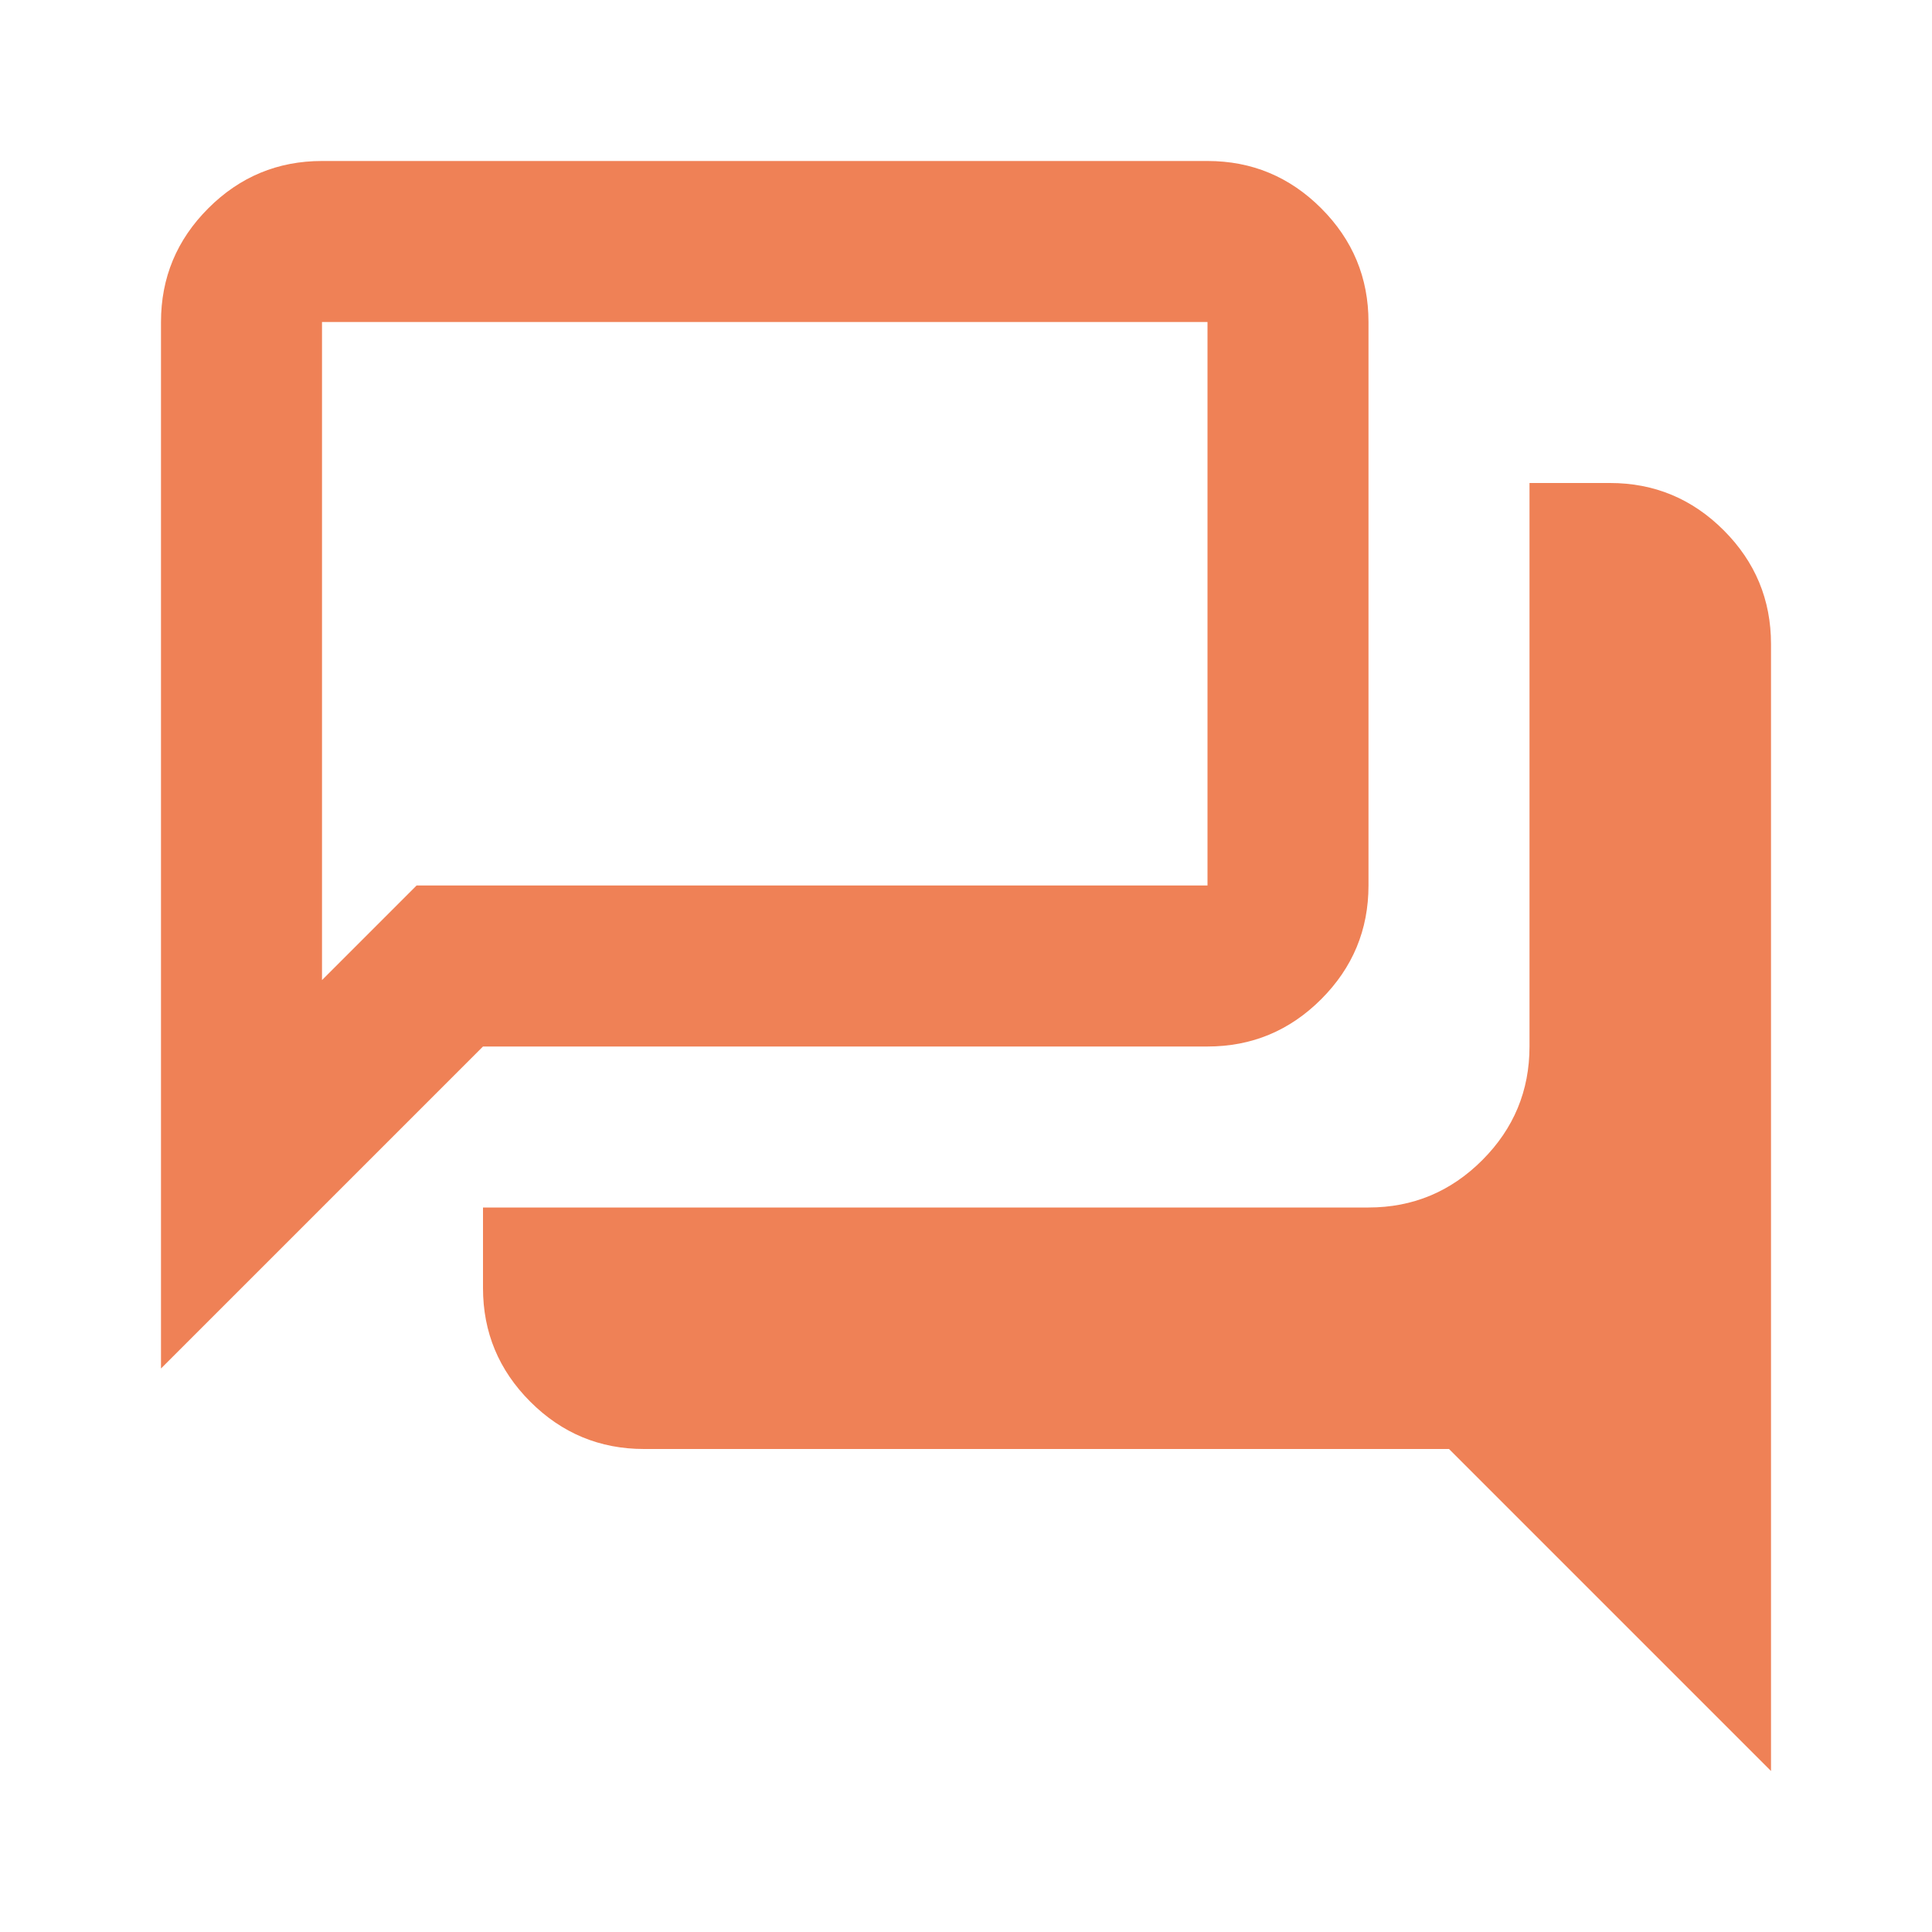
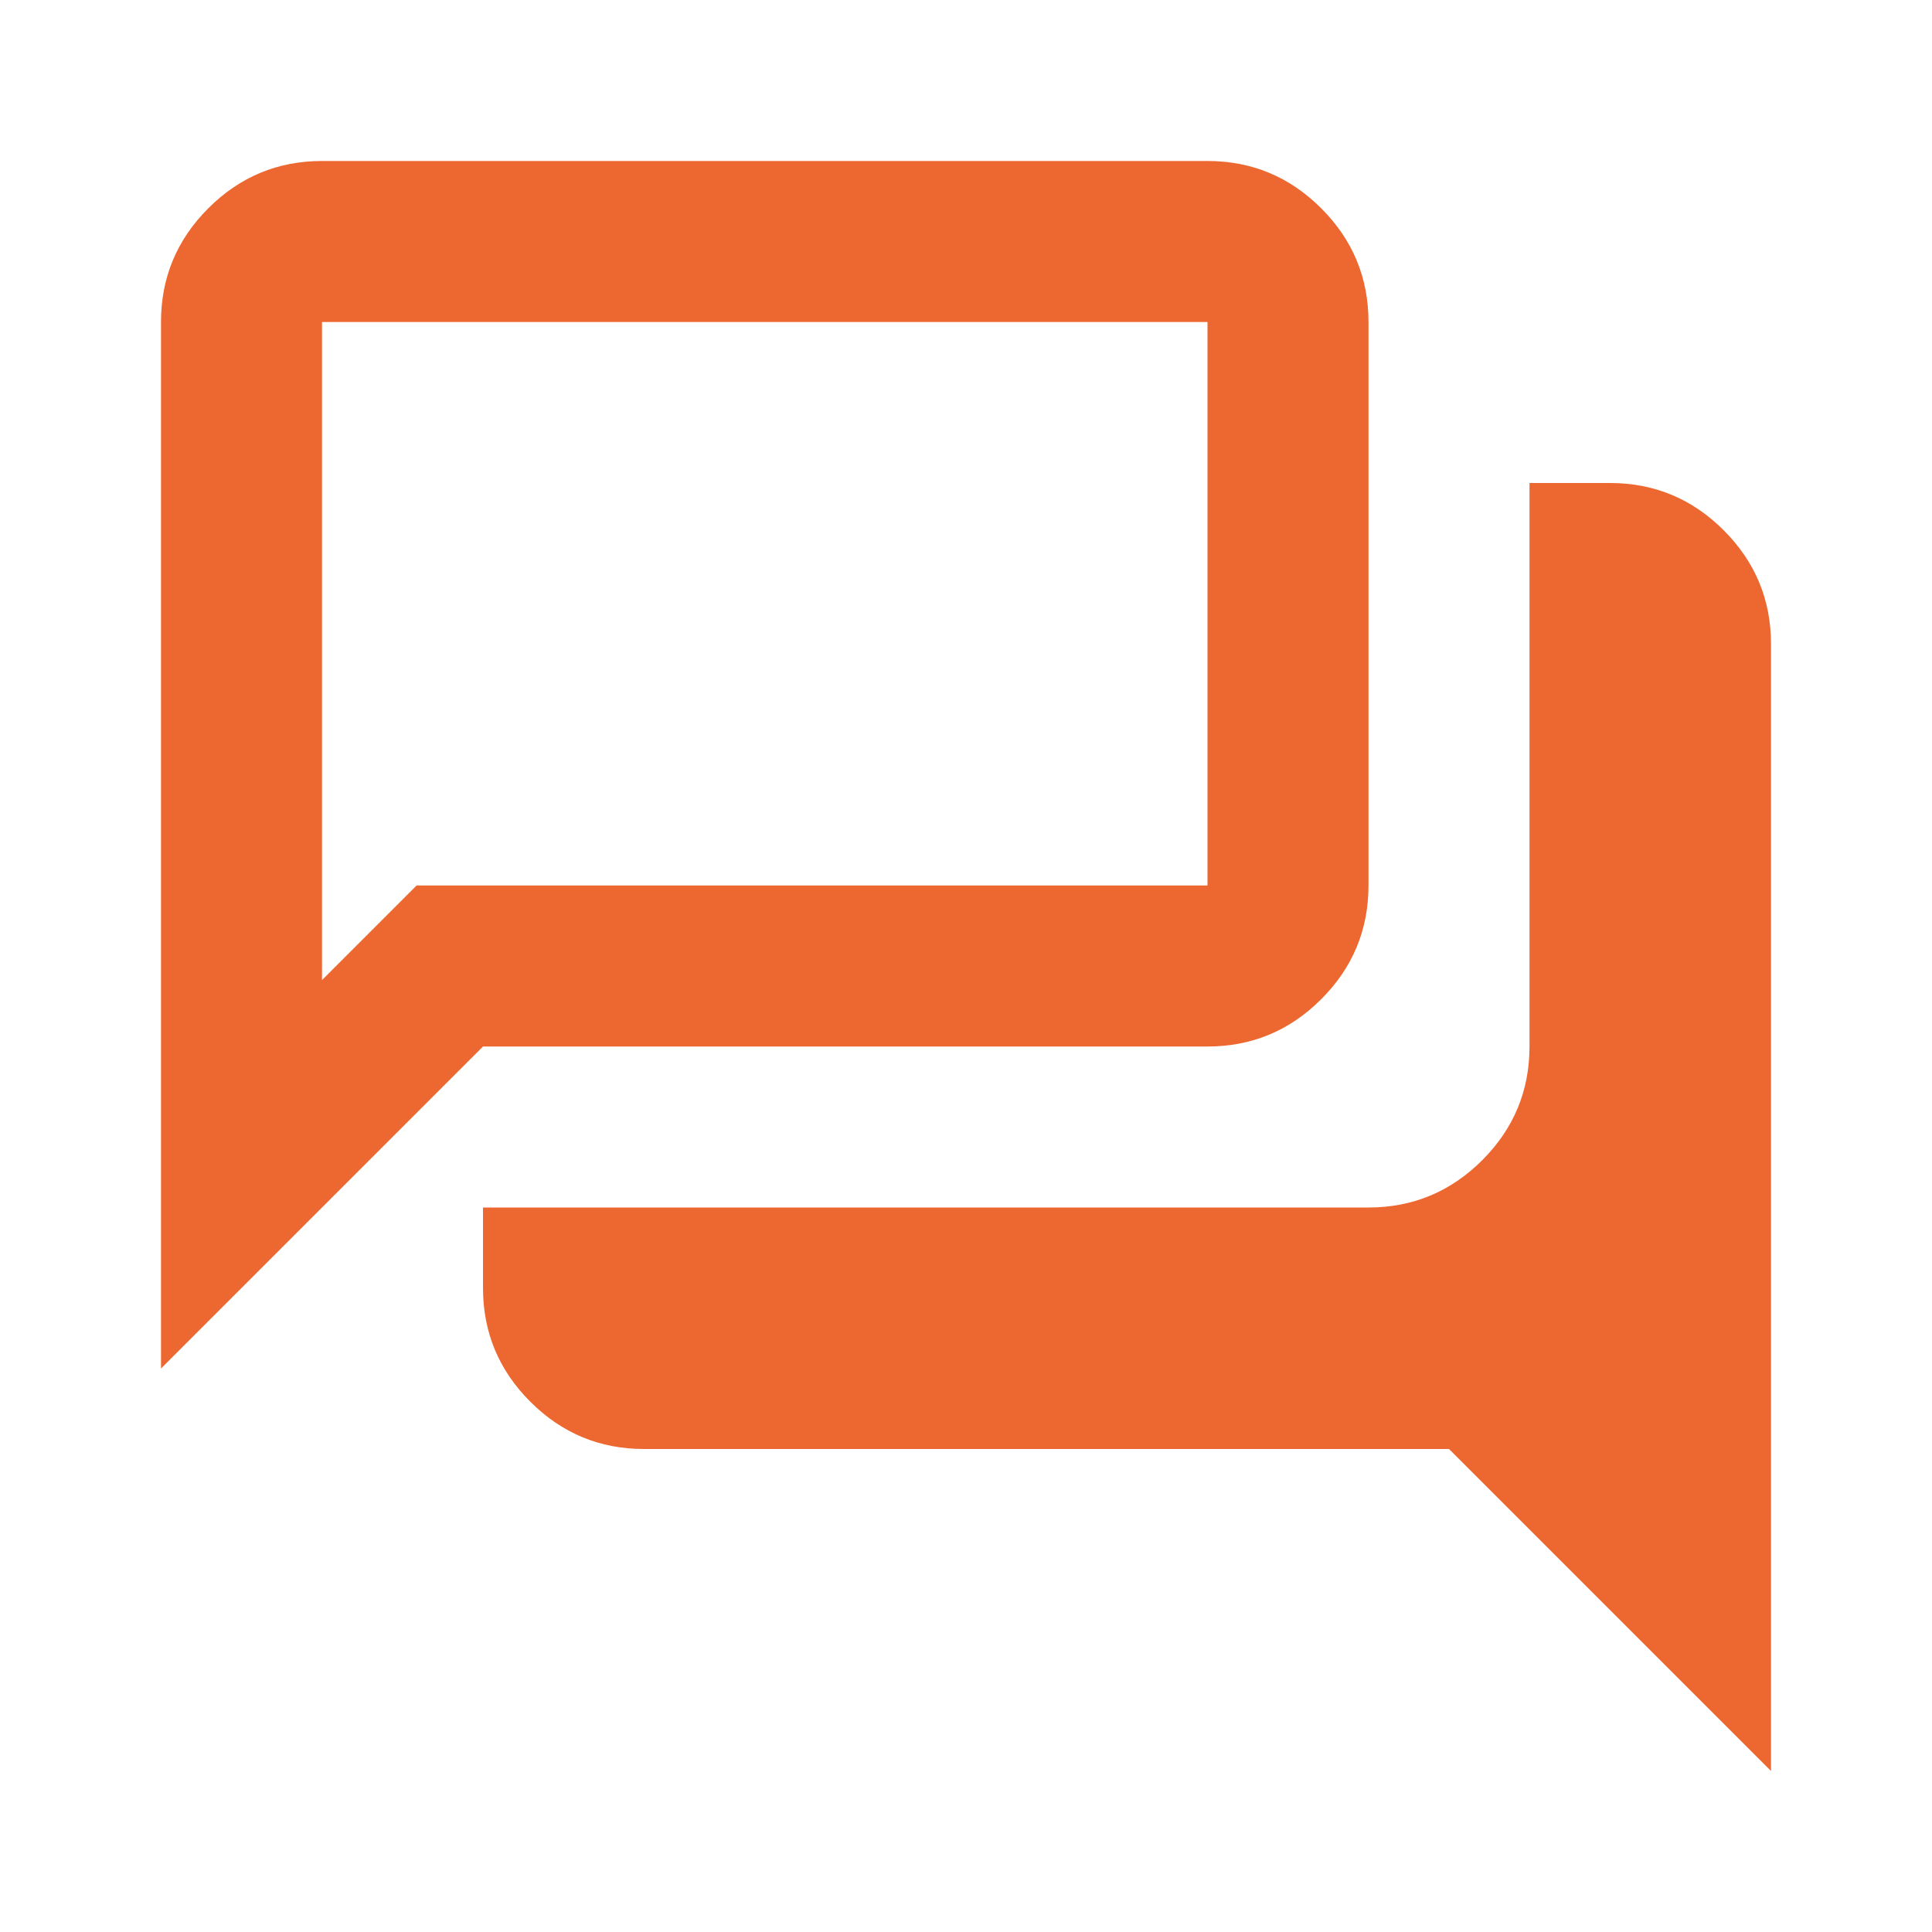
<svg xmlns="http://www.w3.org/2000/svg" width="100" height="100" viewBox="0 0 100 100" fill="none">
-   <path d="M91.667 91.667L75 75H33.333C31.042 75 29.08 74.184 27.448 72.552C25.816 70.92 25 68.958 25 66.667V62.5H70.833C73.125 62.5 75.087 61.684 76.719 60.052C78.351 58.42 79.167 56.458 79.167 54.167V25H83.333C85.625 25 87.587 25.816 89.219 27.448C90.851 29.08 91.667 31.042 91.667 33.333V91.667ZM16.667 50.729L21.562 45.833H62.5V16.667H16.667V50.729ZM8.333 70.833V16.667C8.333 14.375 9.149 12.413 10.781 10.781C12.413 9.149 14.375 8.333 16.667 8.333H62.5C64.792 8.333 66.753 9.149 68.385 10.781C70.017 12.413 70.833 14.375 70.833 16.667V45.833C70.833 48.125 70.017 50.087 68.385 51.719C66.753 53.351 64.792 54.167 62.5 54.167H25L8.333 70.833Z" fill="#EF8156" />
+   <path d="M91.667 91.667L75 75H33.333C31.042 75 29.08 74.184 27.448 72.552C25.816 70.92 25 68.958 25 66.667V62.5H70.833C73.125 62.5 75.087 61.684 76.719 60.052C78.351 58.42 79.167 56.458 79.167 54.167V25H83.333C85.625 25 87.587 25.816 89.219 27.448C90.851 29.08 91.667 31.042 91.667 33.333V91.667ZM16.667 50.729L21.562 45.833H62.5V16.667H16.667V50.729ZM8.333 70.833V16.667C8.333 14.375 9.149 12.413 10.781 10.781C12.413 9.149 14.375 8.333 16.667 8.333H62.5C64.792 8.333 66.753 9.149 68.385 10.781C70.017 12.413 70.833 14.375 70.833 16.667V45.833C70.833 48.125 70.017 50.087 68.385 51.719C66.753 53.351 64.792 54.167 62.5 54.167H25L8.333 70.833Z" fill="#ED6830" />
</svg>
